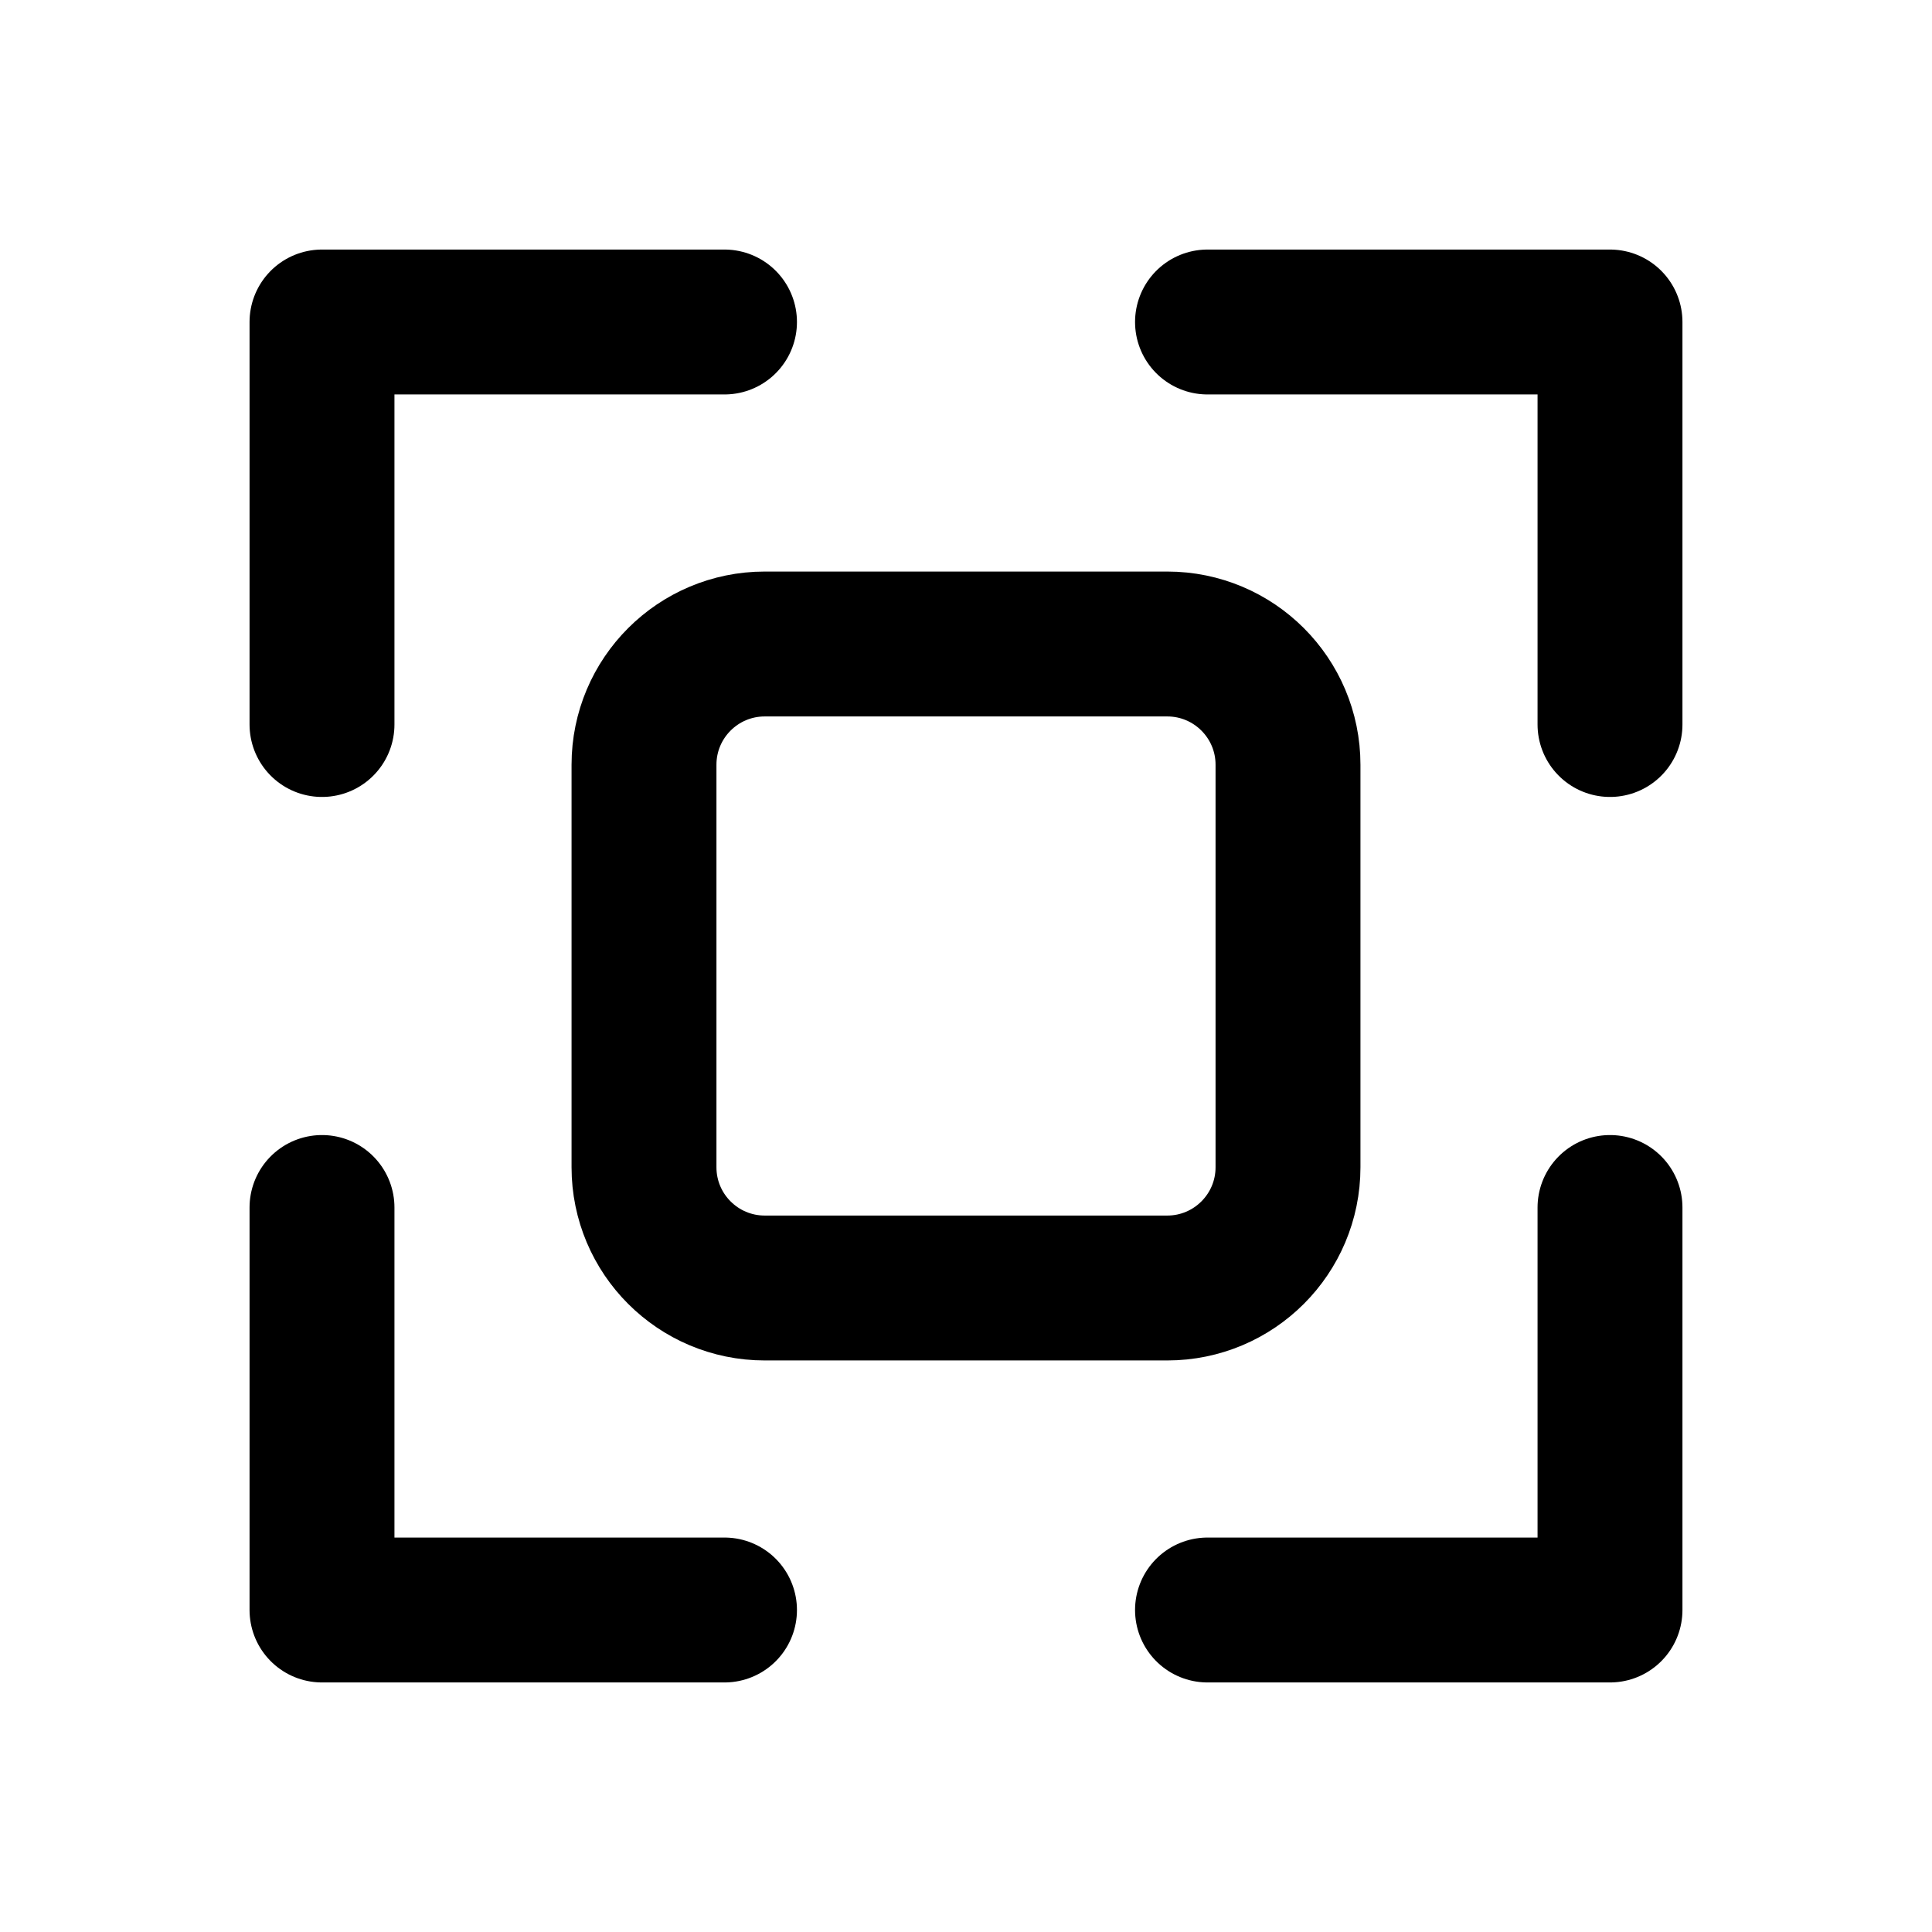
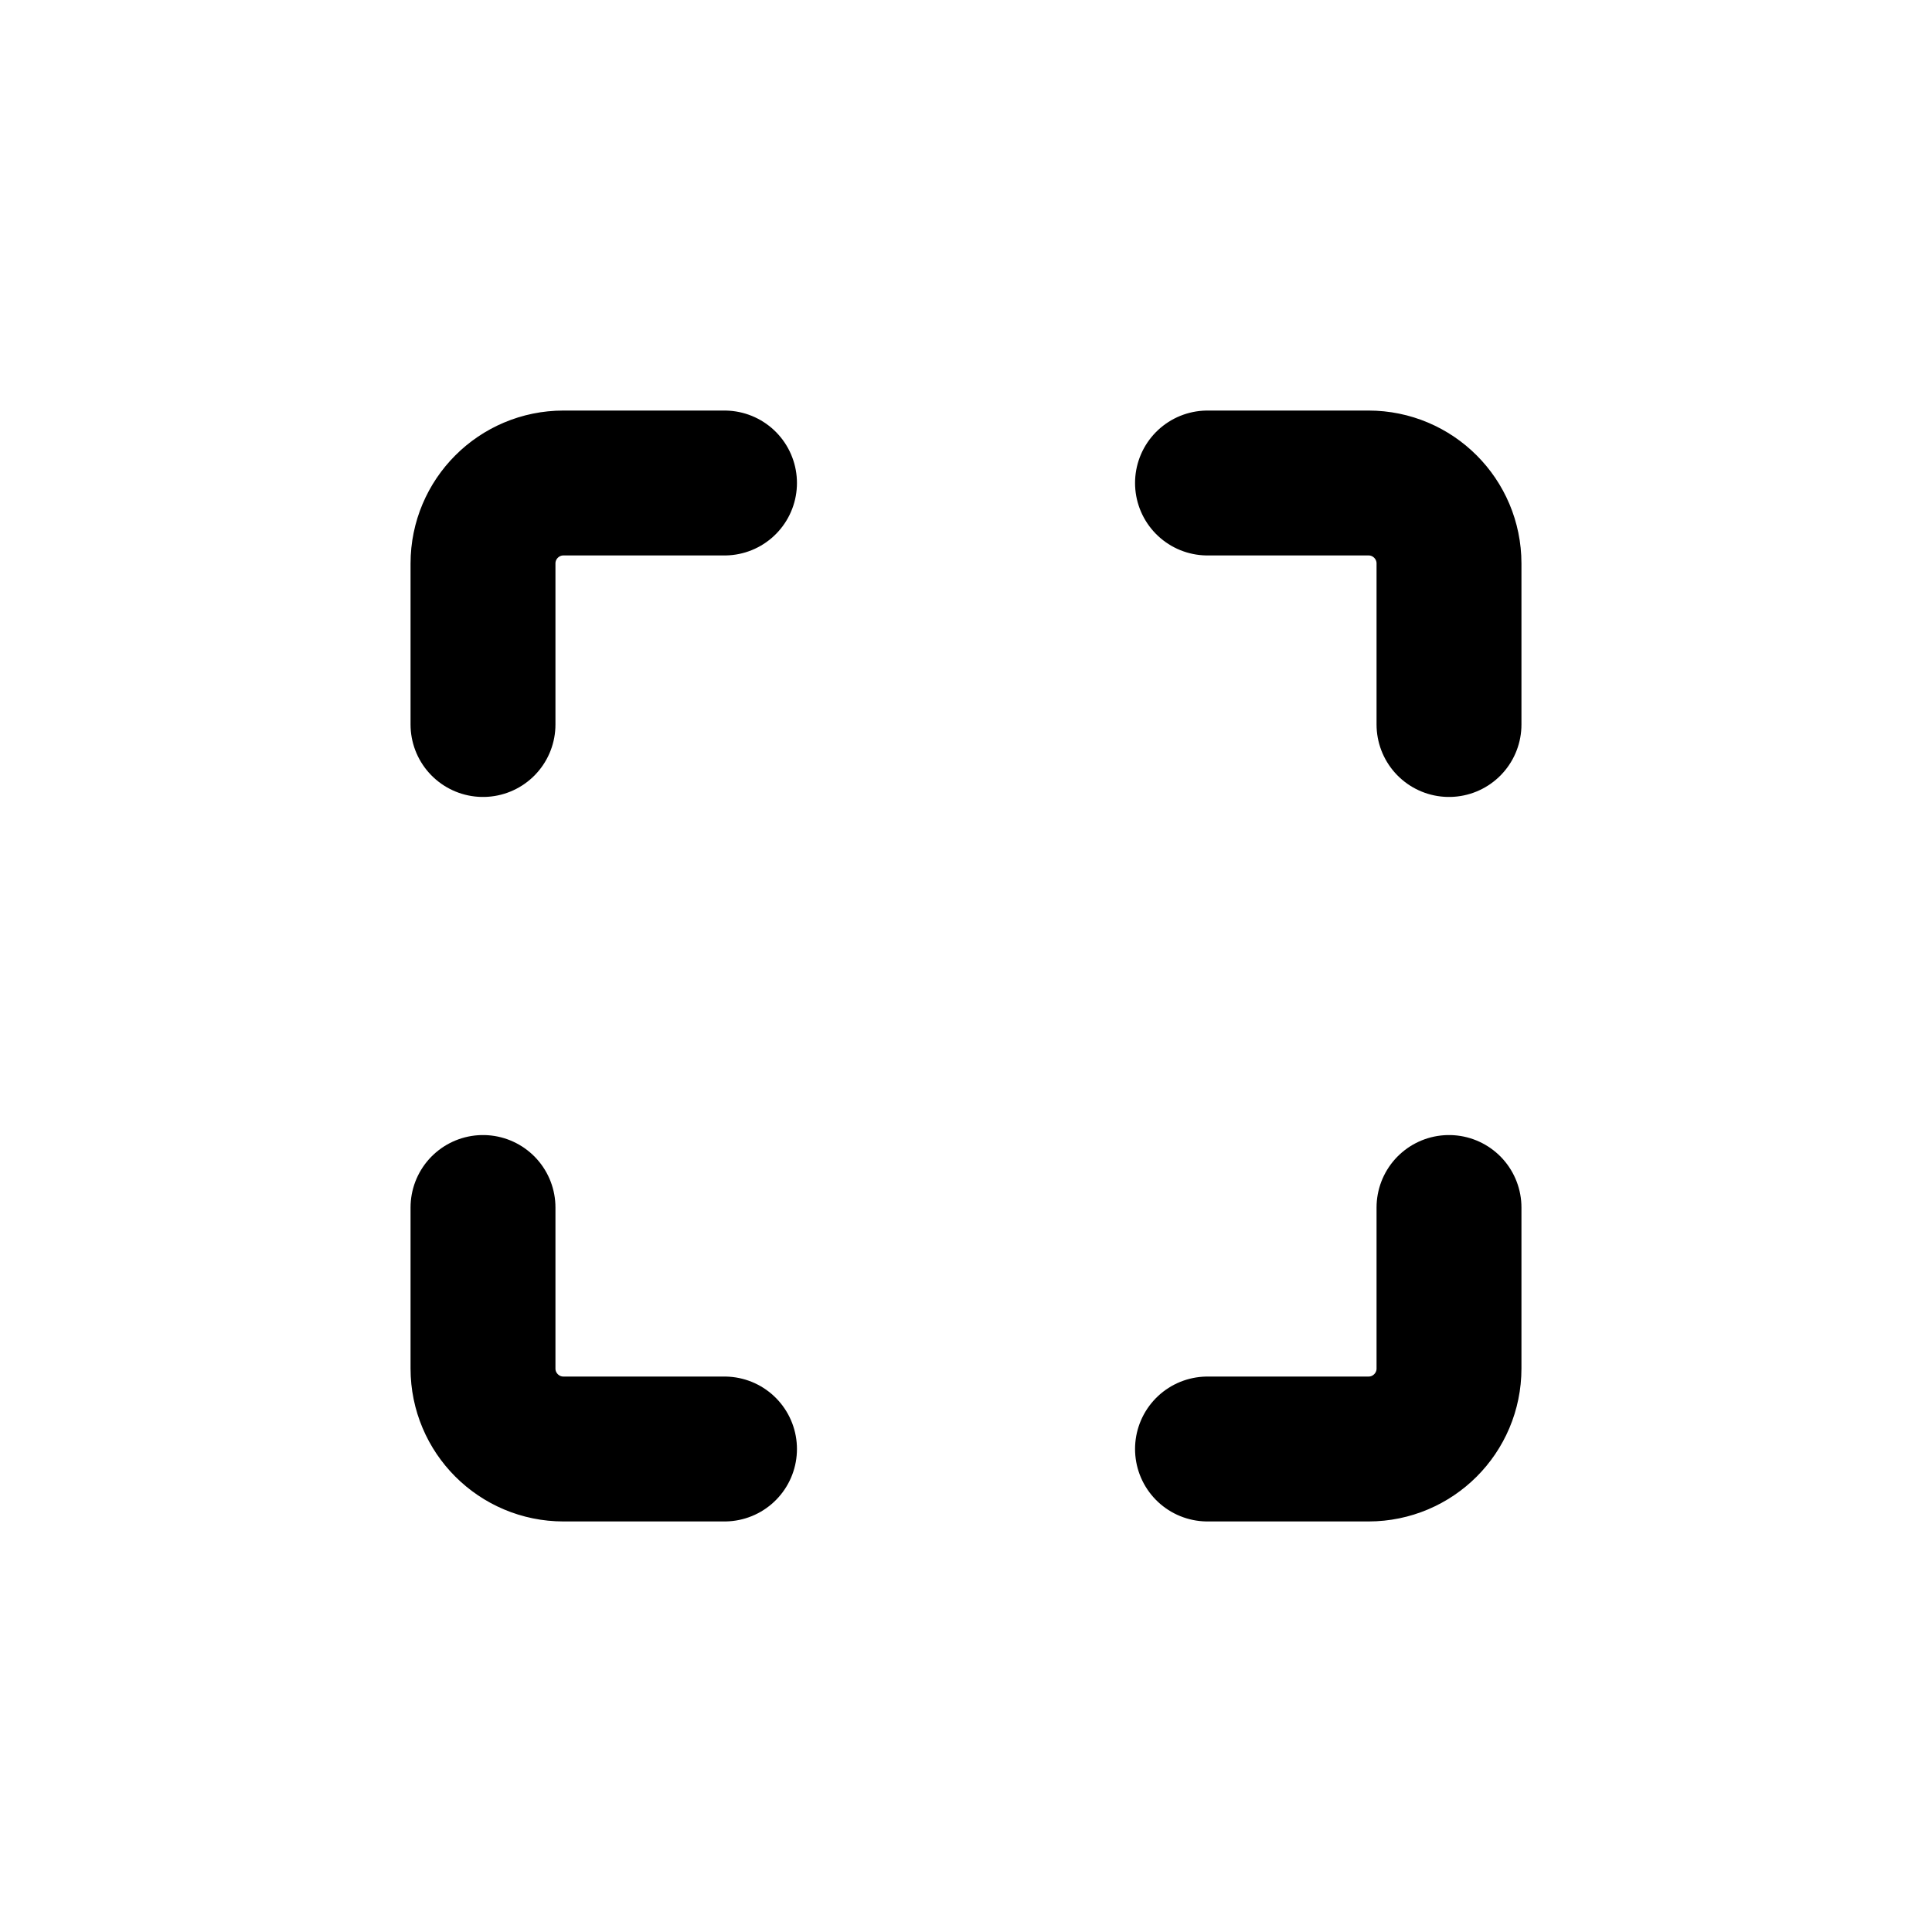
- <svg xmlns="http://www.w3.org/2000/svg" fill="none" stroke="currentColor" stroke-linecap="round" stroke-linejoin="round" stroke-width="1.8" width="100%" height="100%" viewBox="0 0 24 24">
-   <path d="M4 9V4h5m11 5V4h-5M4 15v5h5m11-5v5h-5" />
-   <rect width="8" height="8" x="8" y="8" rx="1.5" />
+ <svg xmlns="http://www.w3.org/2000/svg" fill="none" stroke="currentColor" stroke-width="1.8" width="100%" height="100%" viewBox="0 0 24 24">
+   <g transform="translate(4 4)">
+     <path d="M2 5V3a1 1 0 011-1h2M11 2h2a1 1 0 011 1v2M14 11v2a1 1 0 01-1 1h-2M5 14H3a1 1 0 01-1-1v-2" stroke-linecap="round" stroke-linejoin="round" />
+   </g>
</svg>
